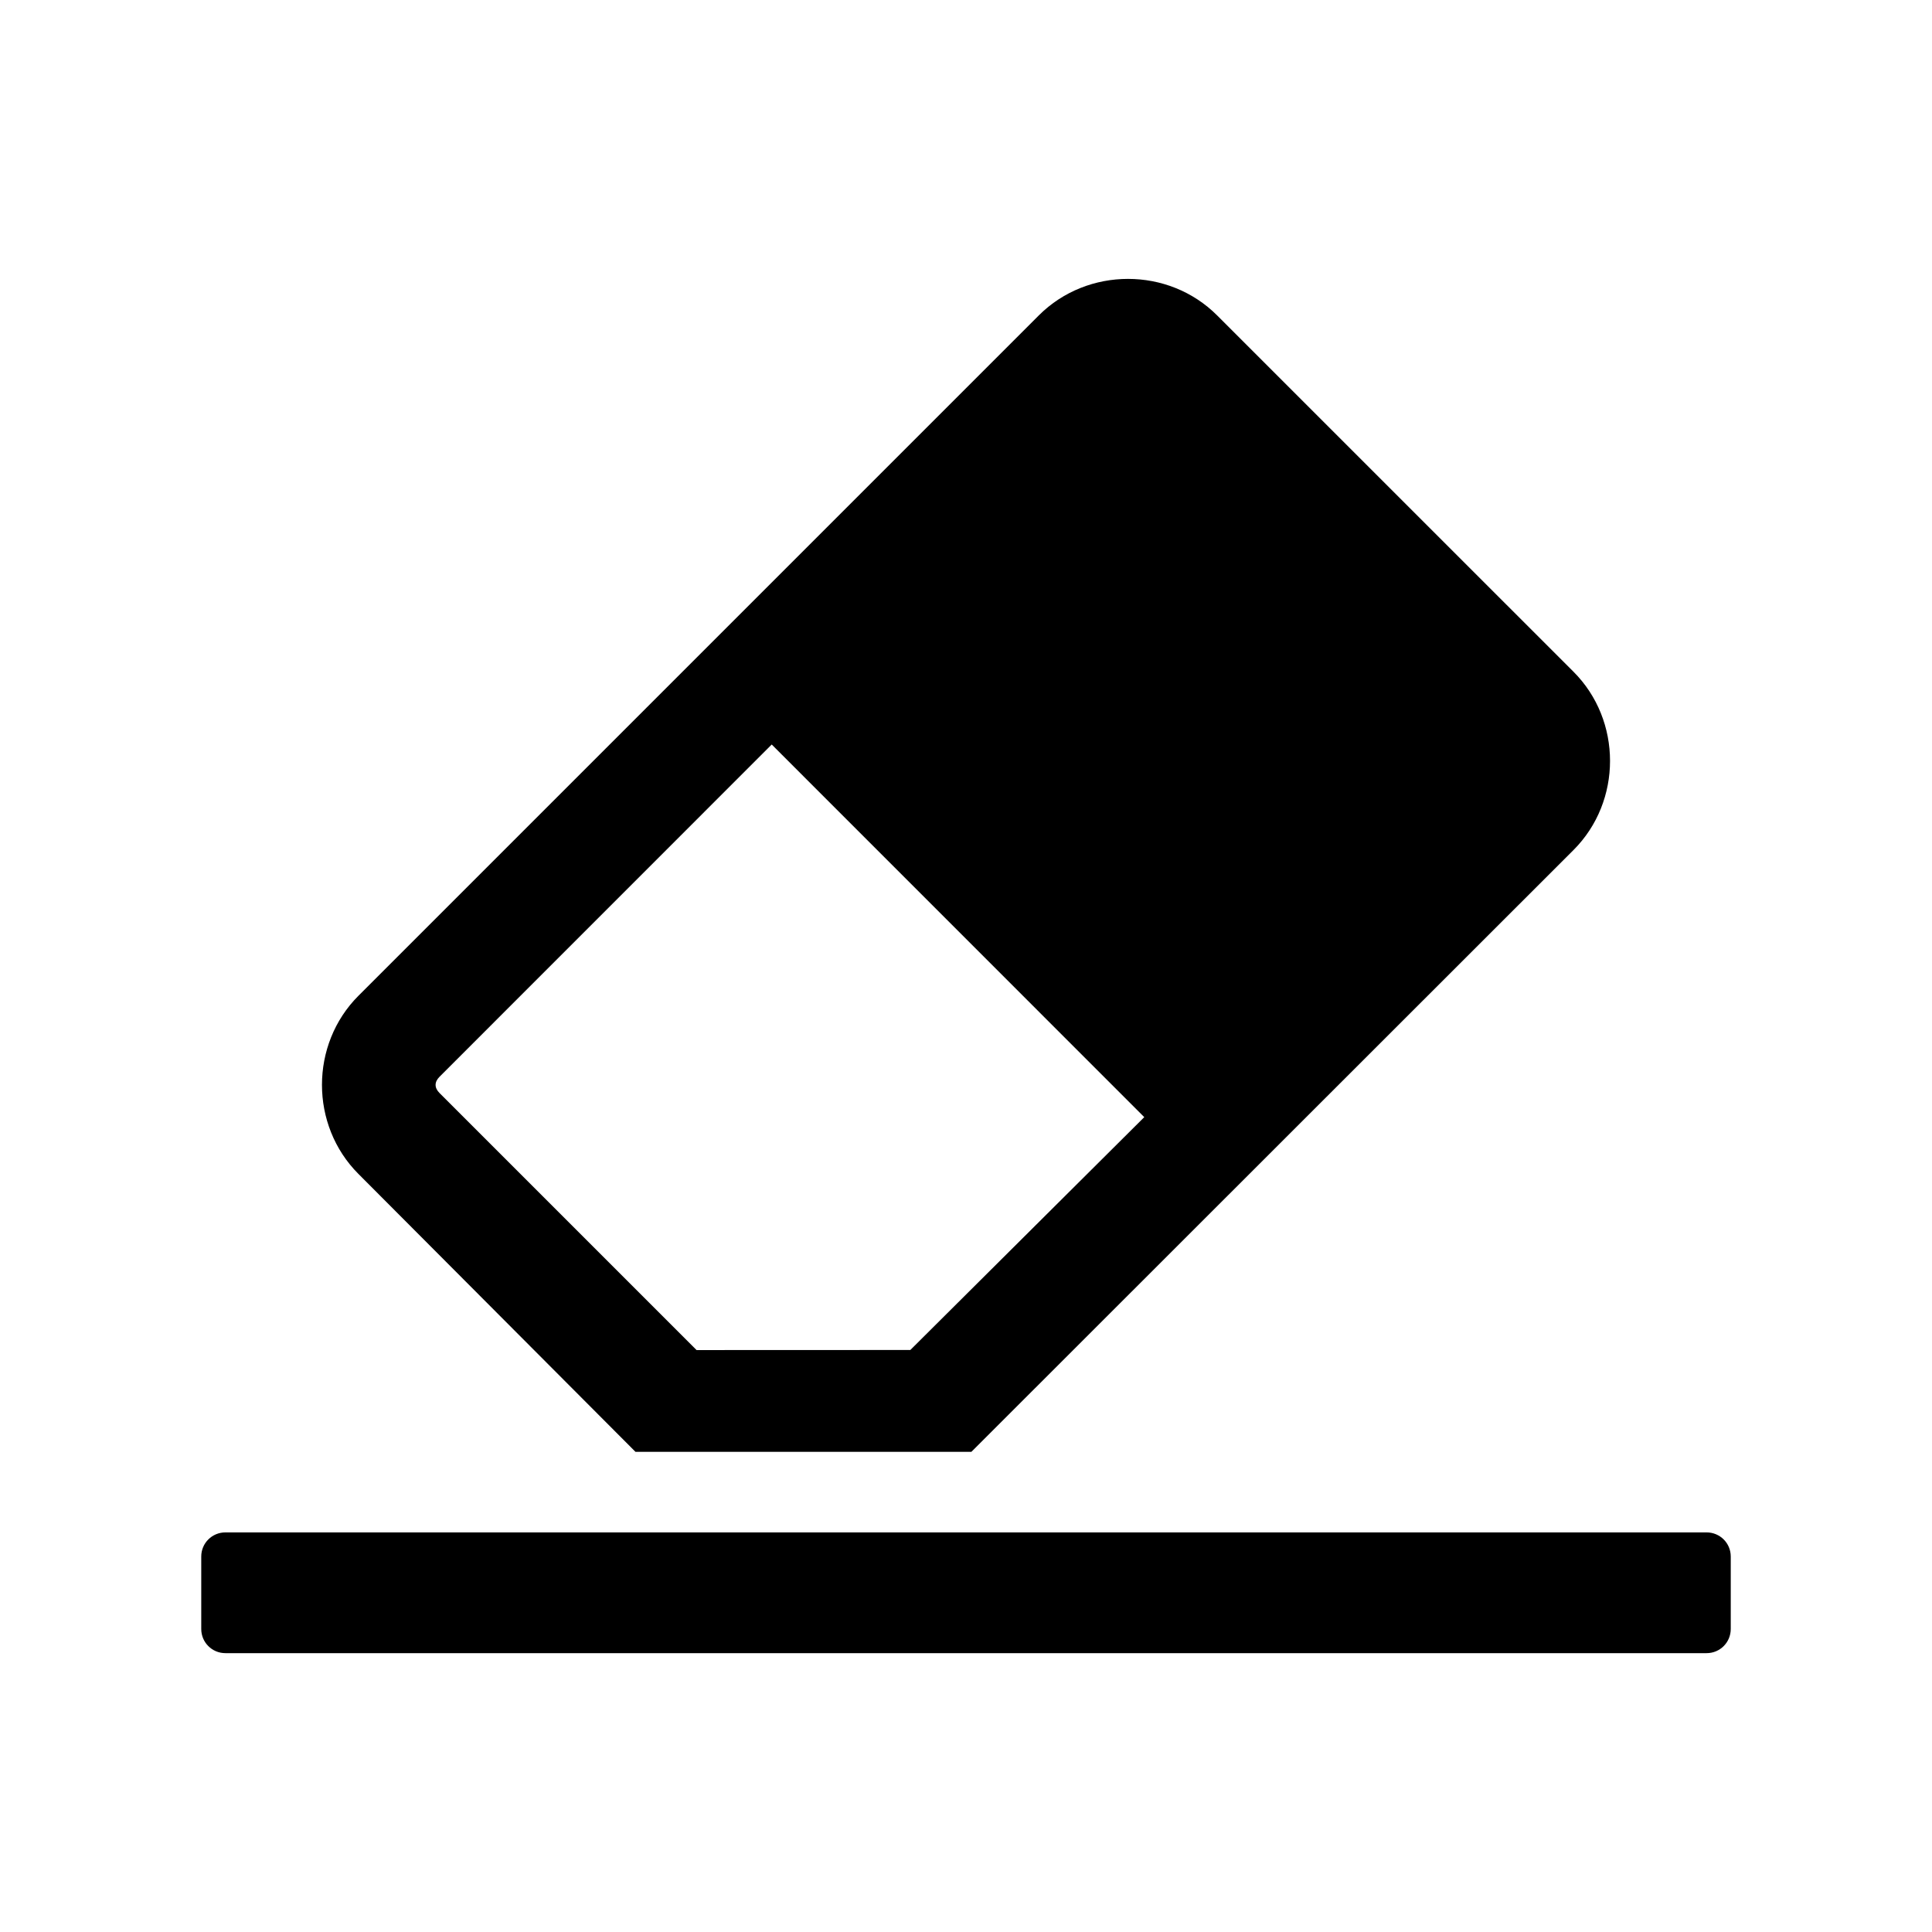
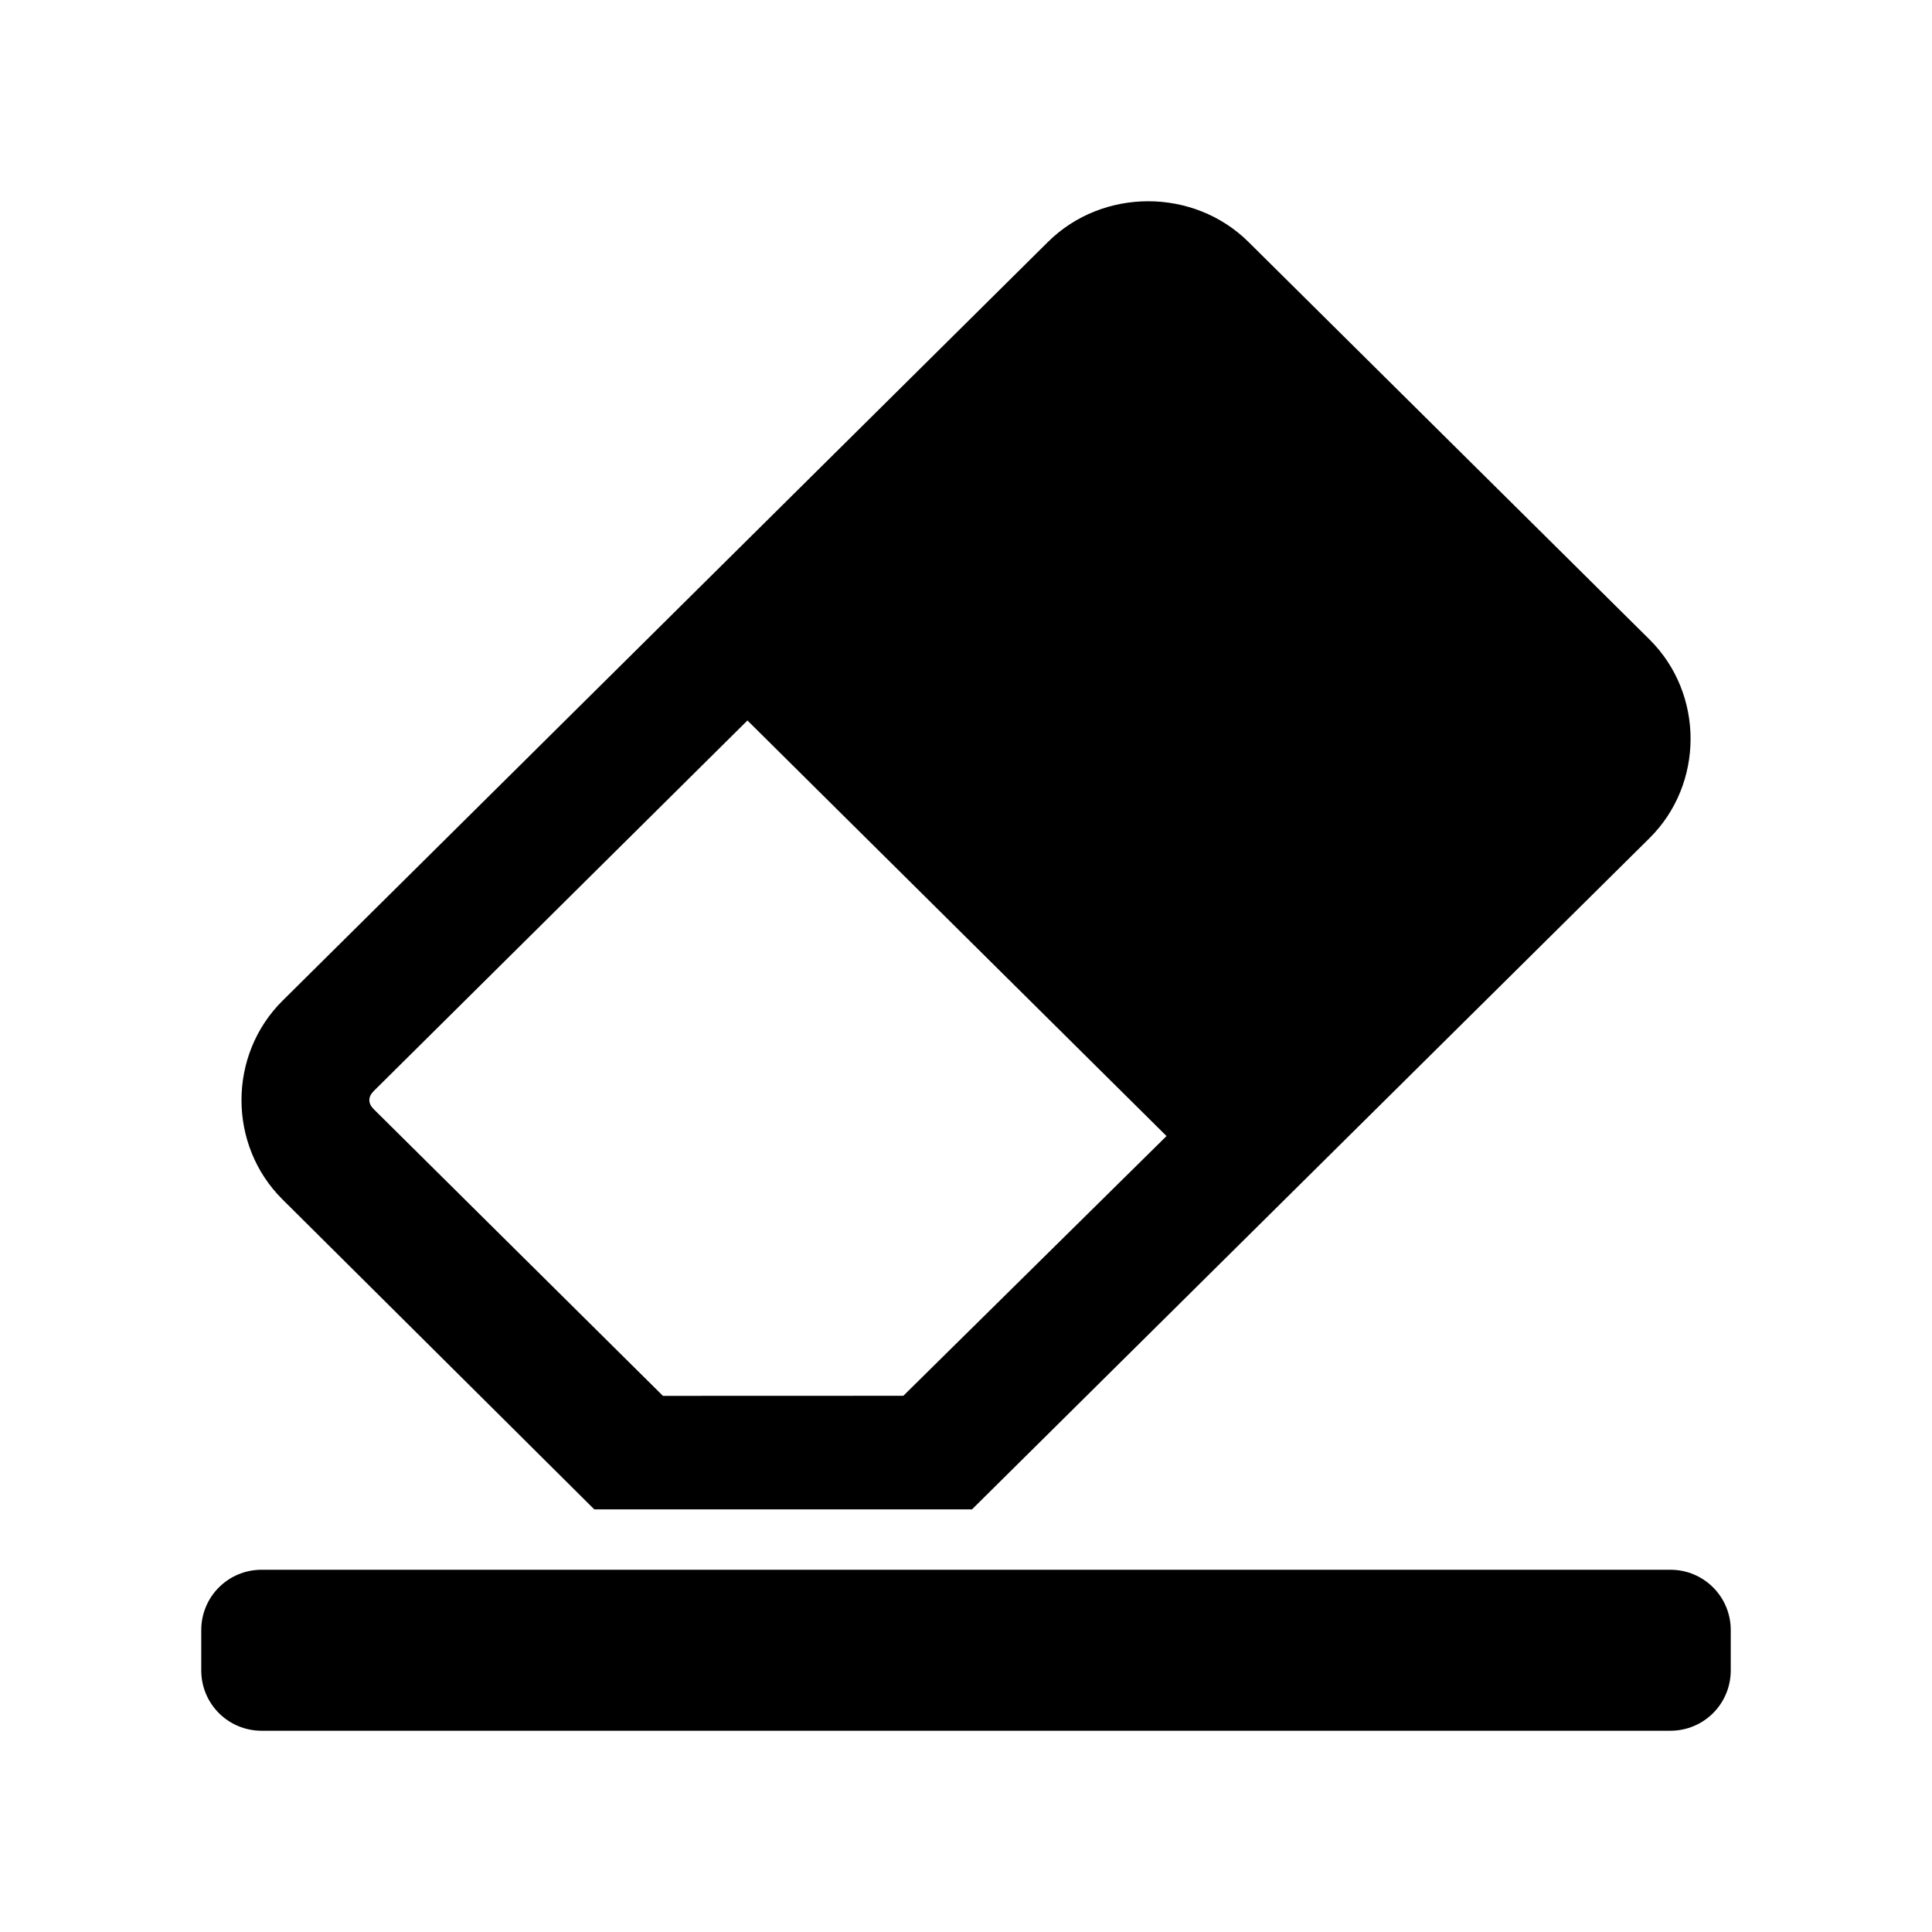
<svg xmlns="http://www.w3.org/2000/svg" height="48" width="48" version="1.1" viewBox="0 0 48 48">
-   <path style="fill:#000000" d="m28.025 6.929c-0.805-1e-7 -1.61 0.302-2.215 0.906l-16.904 16.904c-1.209 1.209-1.209 3.219 0 4.428l6.883 6.904h8.344l14.961-14.953c1.209-1.209 1.209-3.219 0-4.428l-8.856-8.855c-0.604-0.604-1.408-0.906-2.213-0.906zm-8.852 11.568 9.256 9.258-5.812 5.785-5.311 0.002-6.387-6.387c-0.129-0.129-0.129-0.273 0-0.402l8.254-8.256zm-13.573 19.575c-0.332 0-0.6 0.267-0.6 0.599v1.801c0 0.332 0.267 0.6 0.6 0.6h36.801c0.332 0 0.599-0.268 0.599-0.6v-1.801c0-0.332-0.267-0.599-0.6-0.599h-36.801z" />
+   <path style="fill:#000000" d="m28.527 5c-0.905 0-1.81 0.336-2.49 1.01l-19.018 18.853c-1.359 1.349-1.359 3.59 0.001 4.938l7.745 7.699h9.384l16.832-16.676c1.361-1.348 1.361-3.589 0-4.937l-9.962-9.875c-0.68-0.674-1.586-1.012-2.491-1.012zm-9.957 12.9l10.412 10.325-6.539 6.453-5.972 0.002-7.186-7.123c-0.145-0.144-0.145-0.306 0-0.45l9.285-9.207zm-12.07 21.1c-0.831 0-1.5 0.669-1.5 1.5v1c0 0.831 0.669 1.5 1.5 1.5h35c0.831 0 1.5-0.669 1.5-1.5v-1c0-0.831-0.669-1.5-1.5-1.5h-35z" />
</svg>
